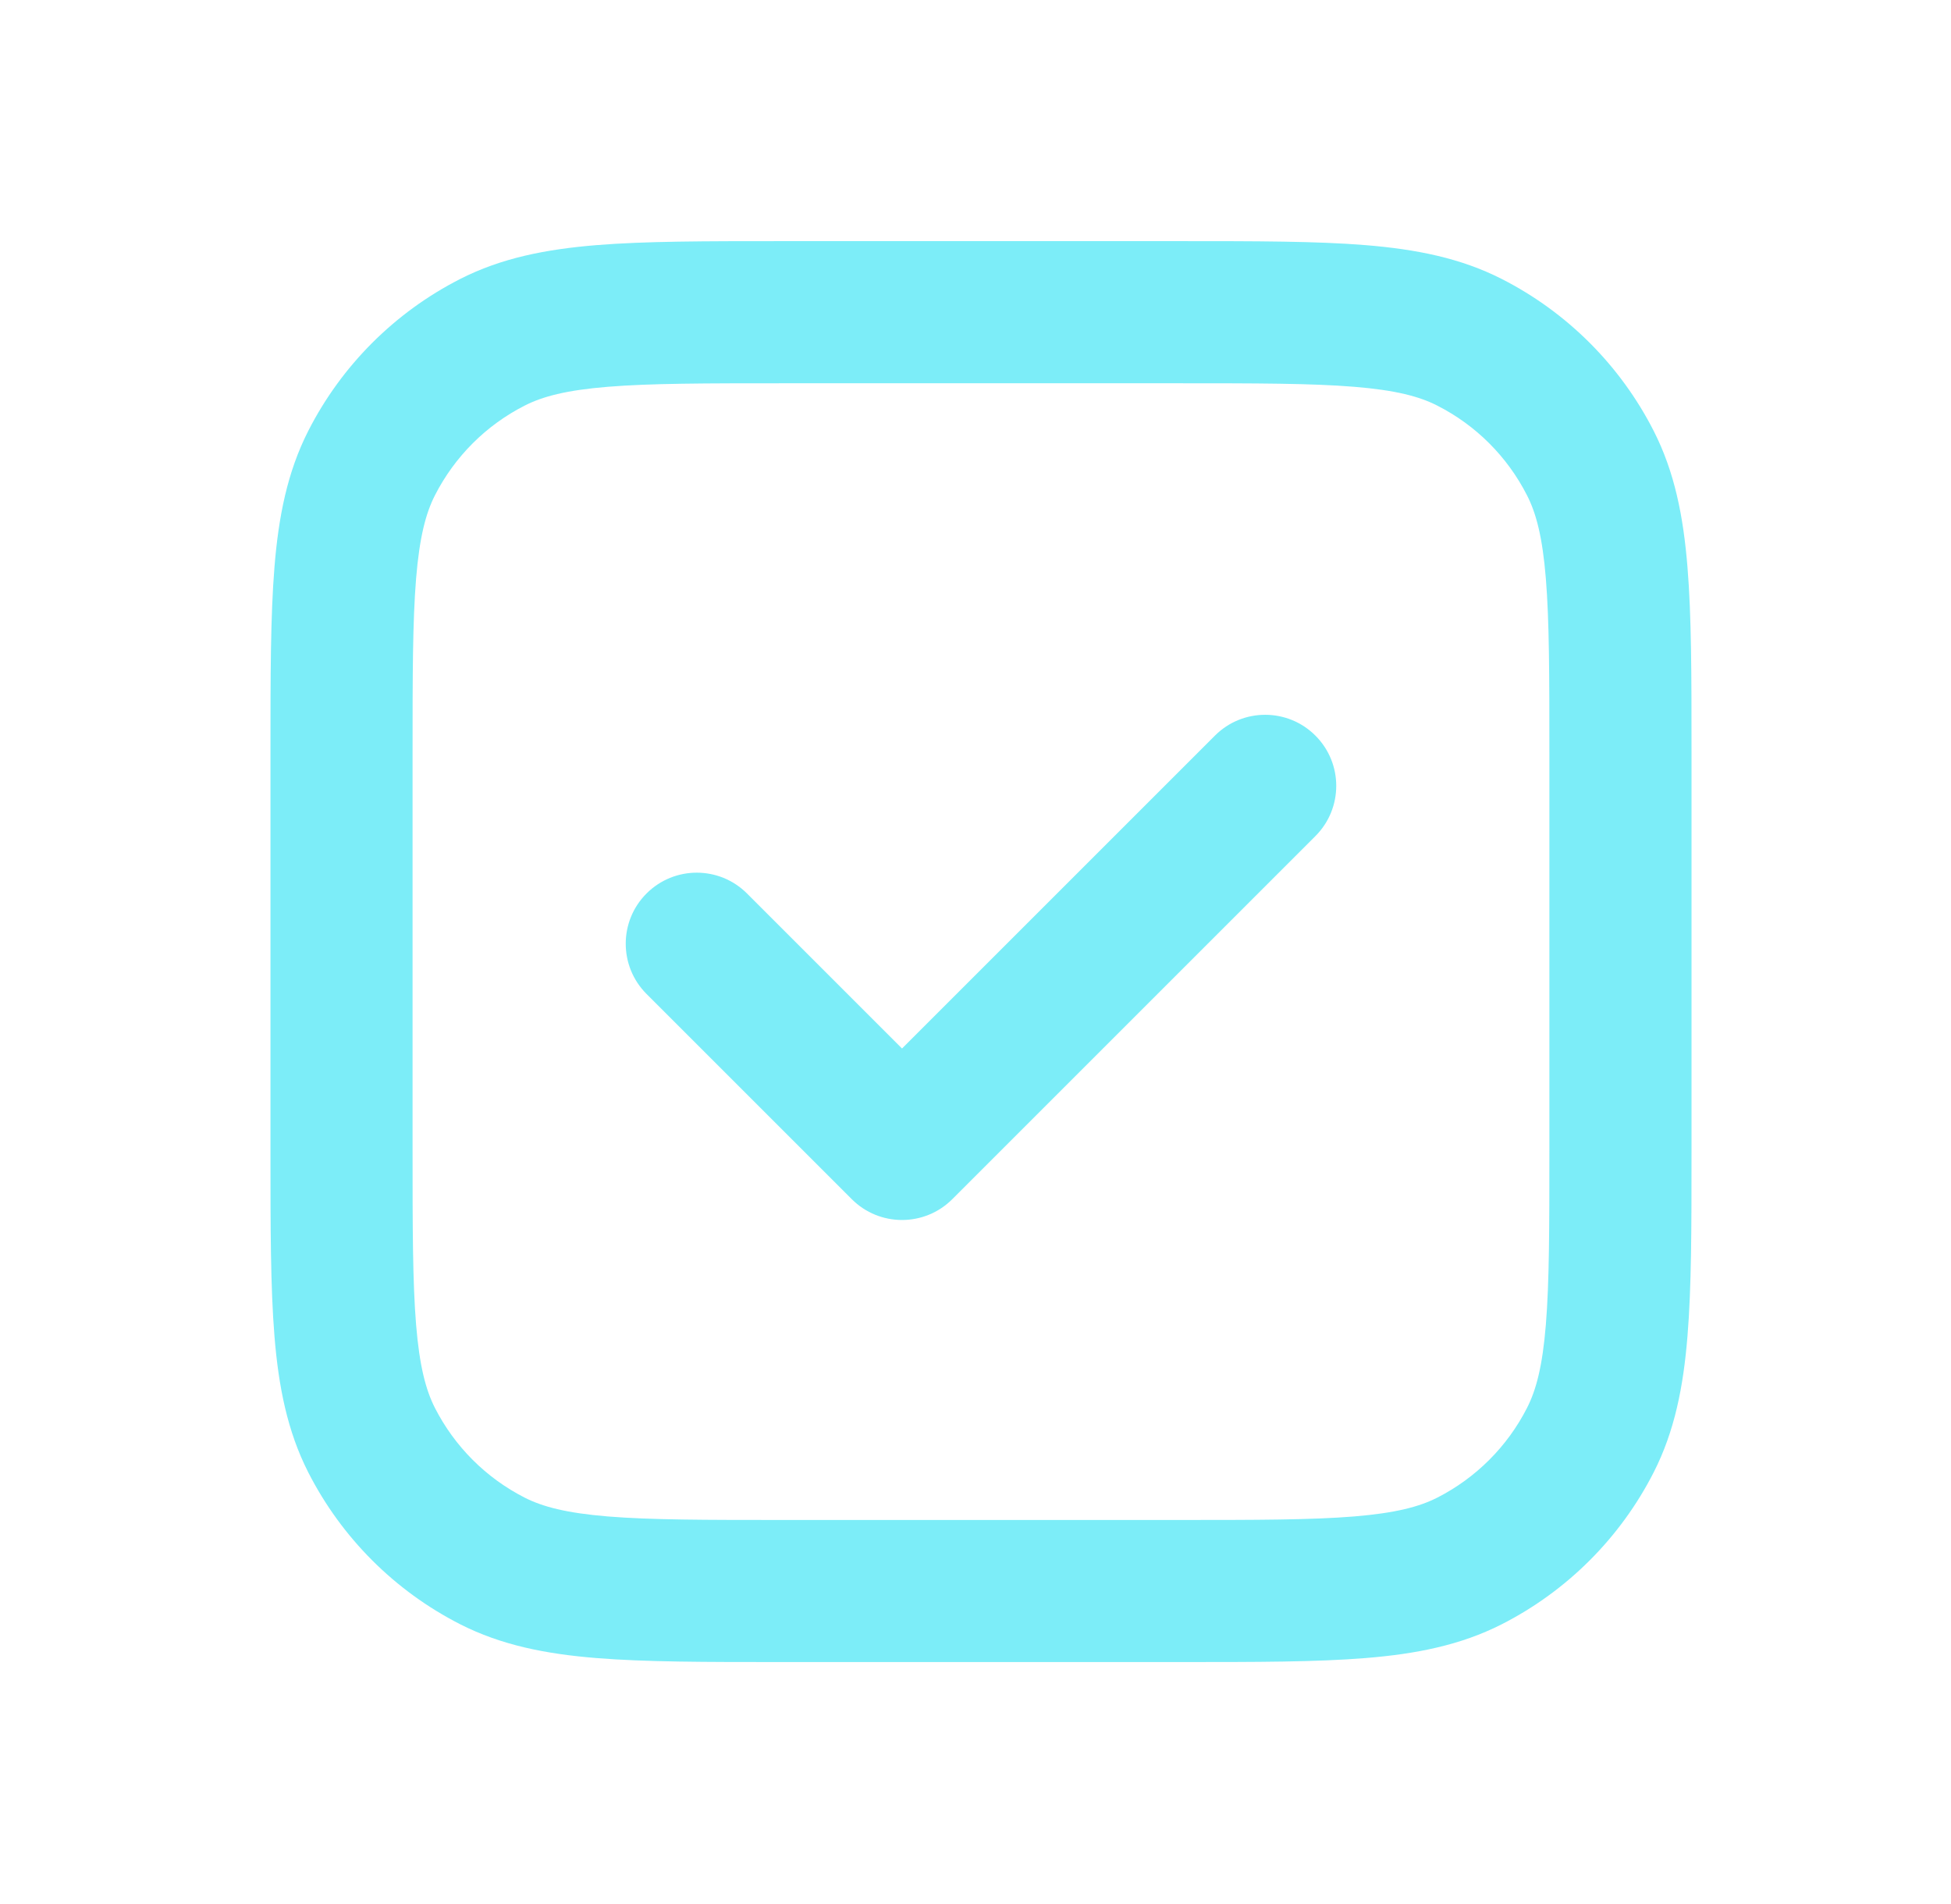
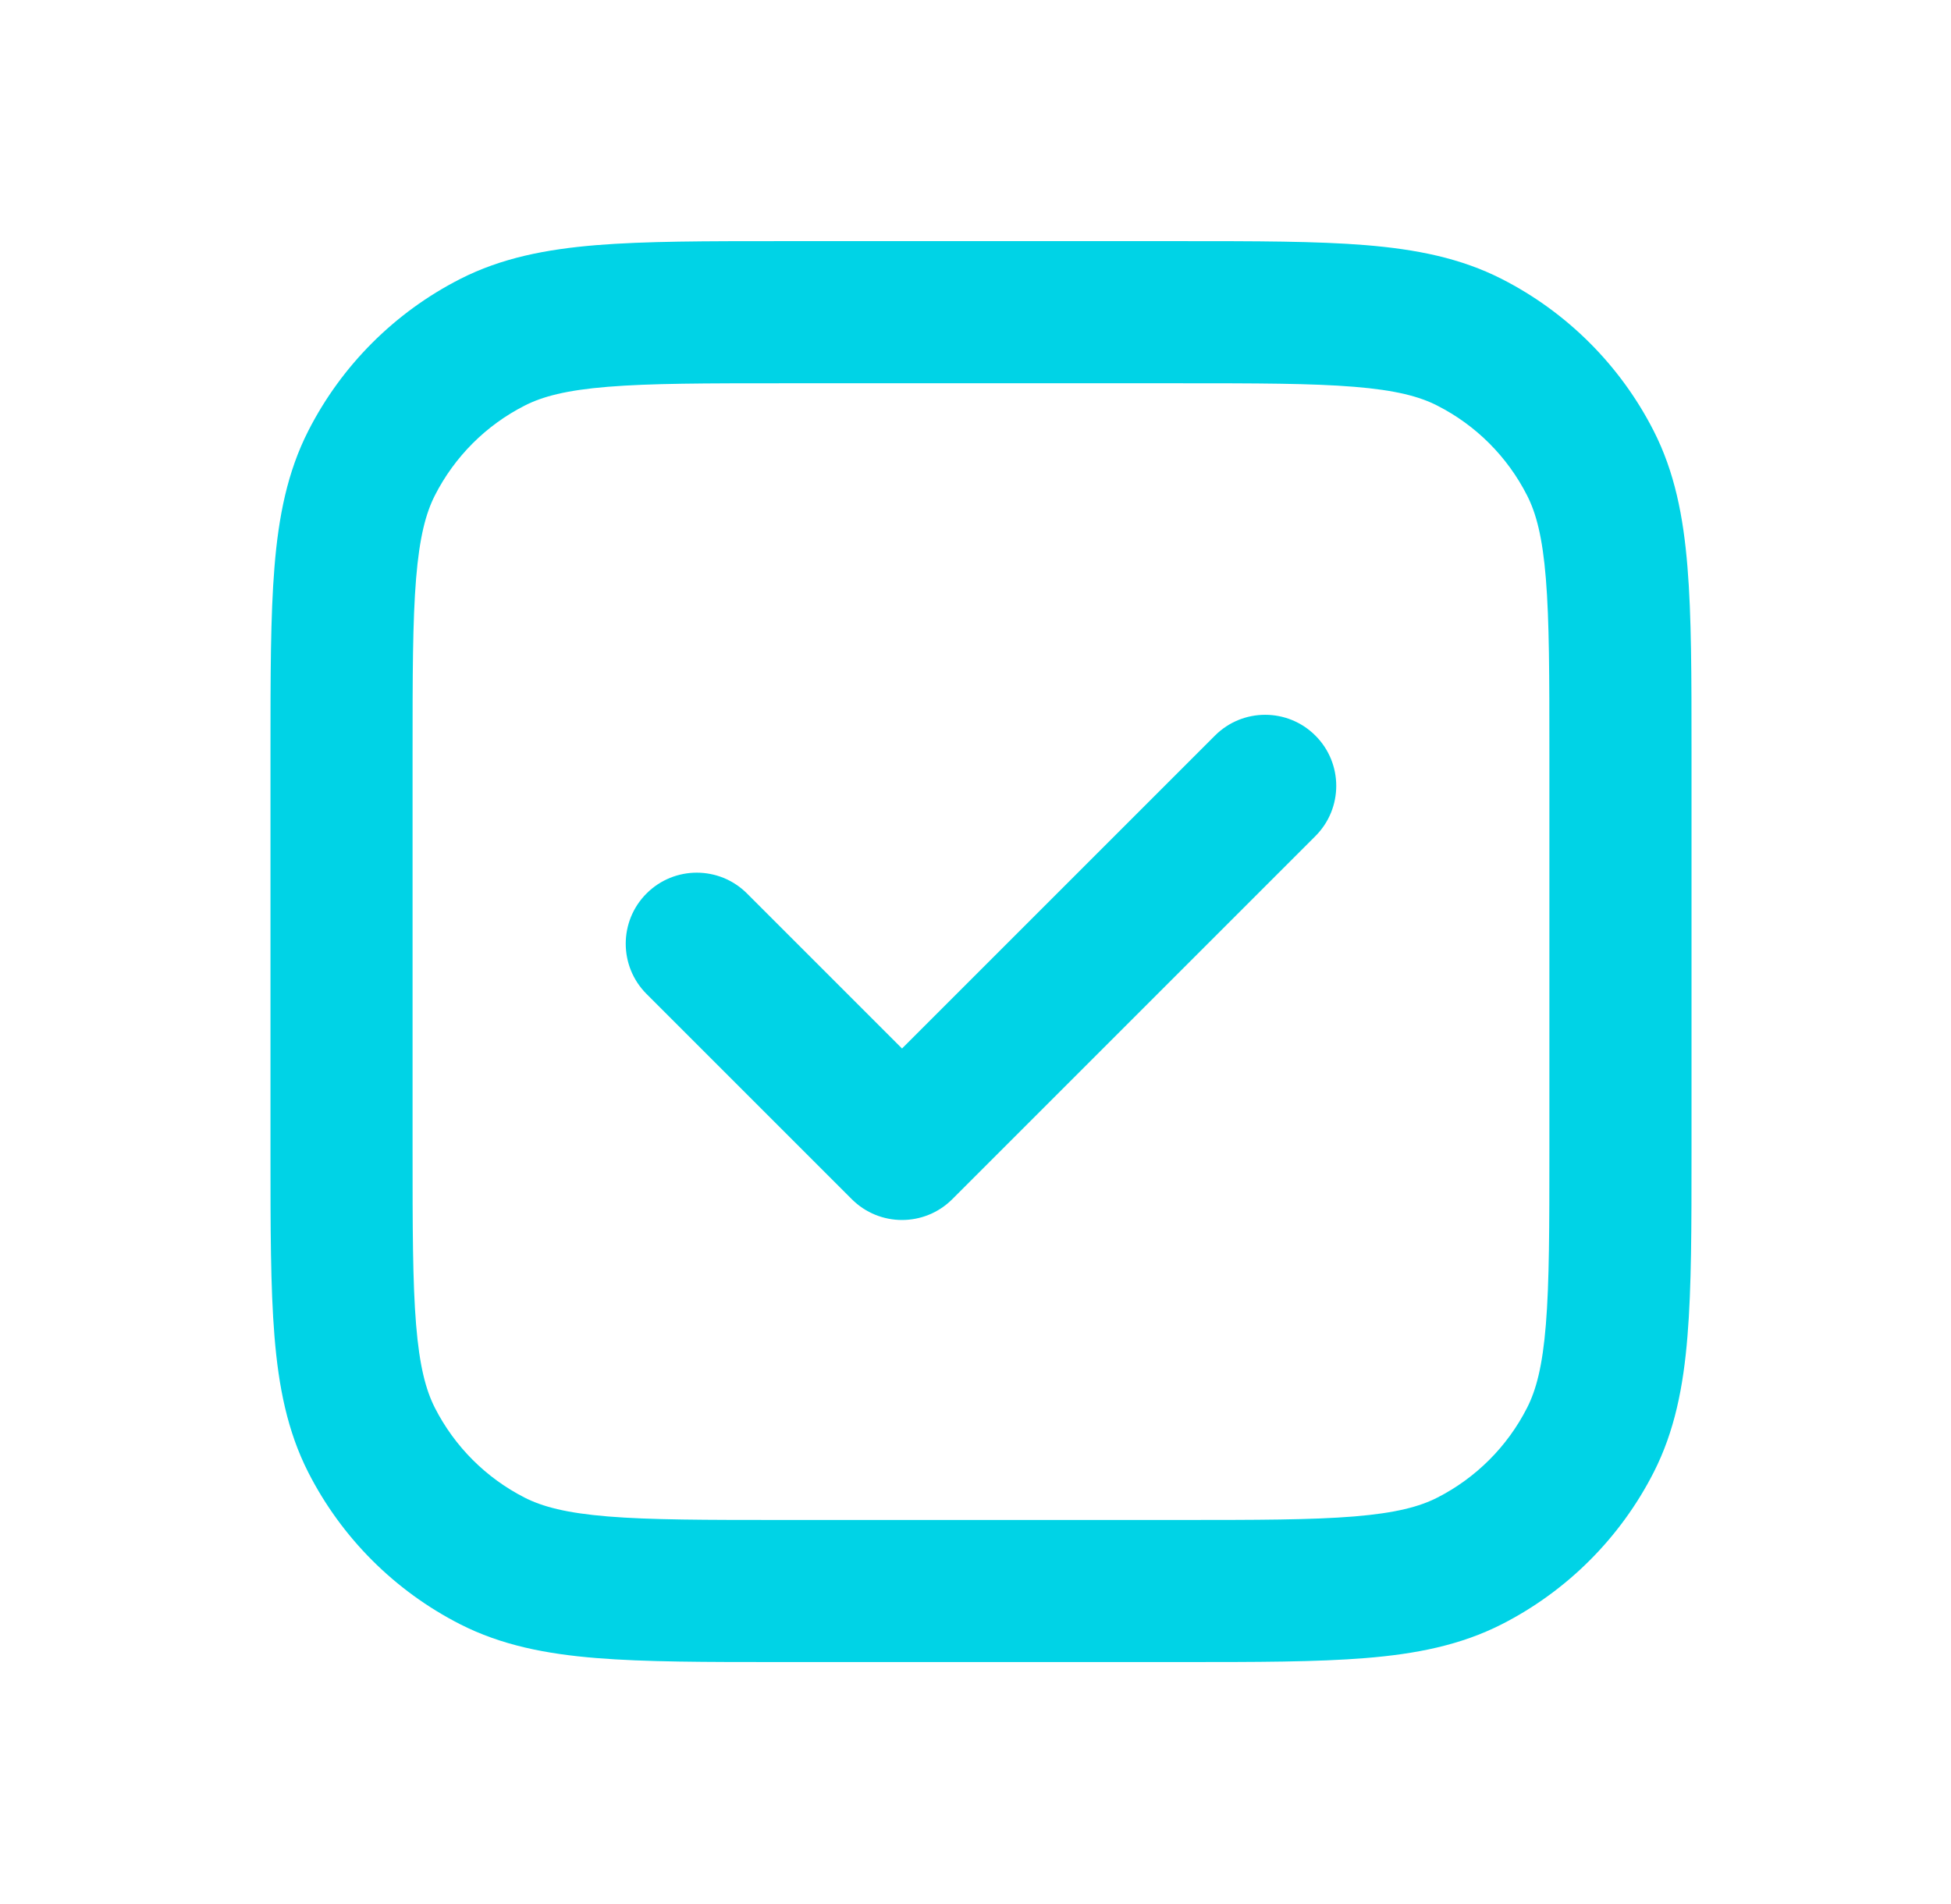
<svg xmlns="http://www.w3.org/2000/svg" width="41" height="40" viewBox="0 0 41 40" fill="none">
-   <path d="M25.532 15.46C26.115 14.877 27.06 14.877 27.643 15.46C28.227 16.043 28.227 16.989 27.643 17.572L20.012 25.203C19.429 25.786 18.483 25.786 17.9 25.203L13.587 20.89C13.004 20.307 13.004 19.361 13.587 18.778C14.17 18.195 15.115 18.195 15.698 18.778L18.956 22.036L25.532 15.46Z" fill="#7CEDF8" />
-   <path fill-rule="evenodd" clip-rule="evenodd" d="M16.404 5.068H24.826C26.398 5.068 27.669 5.068 28.698 5.152C29.759 5.239 30.694 5.422 31.561 5.864C32.934 6.564 34.051 7.681 34.751 9.054C35.193 9.921 35.376 10.856 35.462 11.917C35.547 12.946 35.547 14.216 35.547 15.789V24.211C35.547 25.783 35.547 27.054 35.462 28.083C35.376 29.143 35.193 30.079 34.751 30.946C34.051 32.319 32.934 33.436 31.561 34.136C30.694 34.577 29.759 34.761 28.698 34.847C27.669 34.931 26.398 34.931 24.826 34.931H16.404C14.832 34.931 13.561 34.931 12.532 34.847C11.471 34.761 10.536 34.577 9.669 34.136C8.296 33.436 7.179 32.319 6.479 30.946C6.038 30.079 5.854 29.143 5.768 28.083C5.684 27.054 5.684 25.783 5.684 24.211V15.789C5.684 14.216 5.684 12.946 5.768 11.917C5.854 10.856 6.038 9.921 6.479 9.054C7.179 7.681 8.296 6.564 9.669 5.864C10.536 5.422 11.471 5.239 12.532 5.152C13.561 5.068 14.832 5.068 16.404 5.068ZM12.775 8.129C11.899 8.2 11.401 8.333 11.025 8.525C10.213 8.938 9.554 9.598 9.14 10.41C8.949 10.785 8.816 11.284 8.744 12.16C8.671 13.053 8.67 14.202 8.67 15.852V24.148C8.67 25.798 8.671 26.946 8.744 27.84C8.816 28.716 8.949 29.214 9.14 29.59C9.554 30.401 10.213 31.061 11.025 31.475C11.401 31.666 11.899 31.799 12.775 31.871C13.669 31.944 14.817 31.945 16.468 31.945H24.763C26.413 31.945 27.562 31.944 28.455 31.871C29.331 31.799 29.83 31.666 30.205 31.475C31.017 31.061 31.677 30.401 32.09 29.59C32.282 29.214 32.415 28.716 32.486 27.84C32.559 26.946 32.56 25.798 32.56 24.148V15.852C32.56 14.202 32.559 13.053 32.486 12.16C32.415 11.284 32.282 10.785 32.09 10.41C31.677 9.598 31.017 8.938 30.205 8.525C29.83 8.333 29.331 8.2 28.455 8.129C27.562 8.056 26.413 8.055 24.763 8.055H16.468C14.817 8.055 13.669 8.056 12.775 8.129Z" fill="#7CEDF8" />
+   <path d="M25.532 15.46C26.115 14.877 27.06 14.877 27.643 15.46C28.227 16.043 28.227 16.989 27.643 17.572L20.012 25.203C19.429 25.786 18.483 25.786 17.9 25.203L13.587 20.89C13.004 20.307 13.004 19.361 13.587 18.778C14.17 18.195 15.115 18.195 15.698 18.778L18.956 22.036L25.532 15.46Z" fill="#00D3E6" />
+   <path fill-rule="evenodd" clip-rule="evenodd" d="M16.404 5.068H24.826C26.398 5.068 27.669 5.068 28.698 5.152C29.759 5.239 30.694 5.422 31.561 5.864C32.934 6.564 34.051 7.681 34.751 9.054C35.193 9.921 35.376 10.856 35.462 11.917C35.547 12.946 35.547 14.216 35.547 15.789V24.211C35.547 25.783 35.547 27.054 35.462 28.083C35.376 29.143 35.193 30.079 34.751 30.946C34.051 32.319 32.934 33.436 31.561 34.136C30.694 34.577 29.759 34.761 28.698 34.847C27.669 34.931 26.398 34.931 24.826 34.931H16.404C14.832 34.931 13.561 34.931 12.532 34.847C11.471 34.761 10.536 34.577 9.669 34.136C8.296 33.436 7.179 32.319 6.479 30.946C6.038 30.079 5.854 29.143 5.768 28.083C5.684 27.054 5.684 25.783 5.684 24.211V15.789C5.684 14.216 5.684 12.946 5.768 11.917C5.854 10.856 6.038 9.921 6.479 9.054C7.179 7.681 8.296 6.564 9.669 5.864C10.536 5.422 11.471 5.239 12.532 5.152C13.561 5.068 14.832 5.068 16.404 5.068ZM12.775 8.129C11.899 8.2 11.401 8.333 11.025 8.525C10.213 8.938 9.554 9.598 9.14 10.41C8.949 10.785 8.816 11.284 8.744 12.16C8.671 13.053 8.67 14.202 8.67 15.852V24.148C8.67 25.798 8.671 26.946 8.744 27.84C8.816 28.716 8.949 29.214 9.14 29.59C9.554 30.401 10.213 31.061 11.025 31.475C11.401 31.666 11.899 31.799 12.775 31.871C13.669 31.944 14.817 31.945 16.468 31.945H24.763C26.413 31.945 27.562 31.944 28.455 31.871C29.331 31.799 29.83 31.666 30.205 31.475C31.017 31.061 31.677 30.401 32.09 29.59C32.282 29.214 32.415 28.716 32.486 27.84C32.559 26.946 32.56 25.798 32.56 24.148V15.852C32.56 14.202 32.559 13.053 32.486 12.16C32.415 11.284 32.282 10.785 32.09 10.41C31.677 9.598 31.017 8.938 30.205 8.525C29.83 8.333 29.331 8.2 28.455 8.129C27.562 8.056 26.413 8.055 24.763 8.055H16.468C14.817 8.055 13.669 8.056 12.775 8.129Z" fill="#00D3E6" />
</svg>
